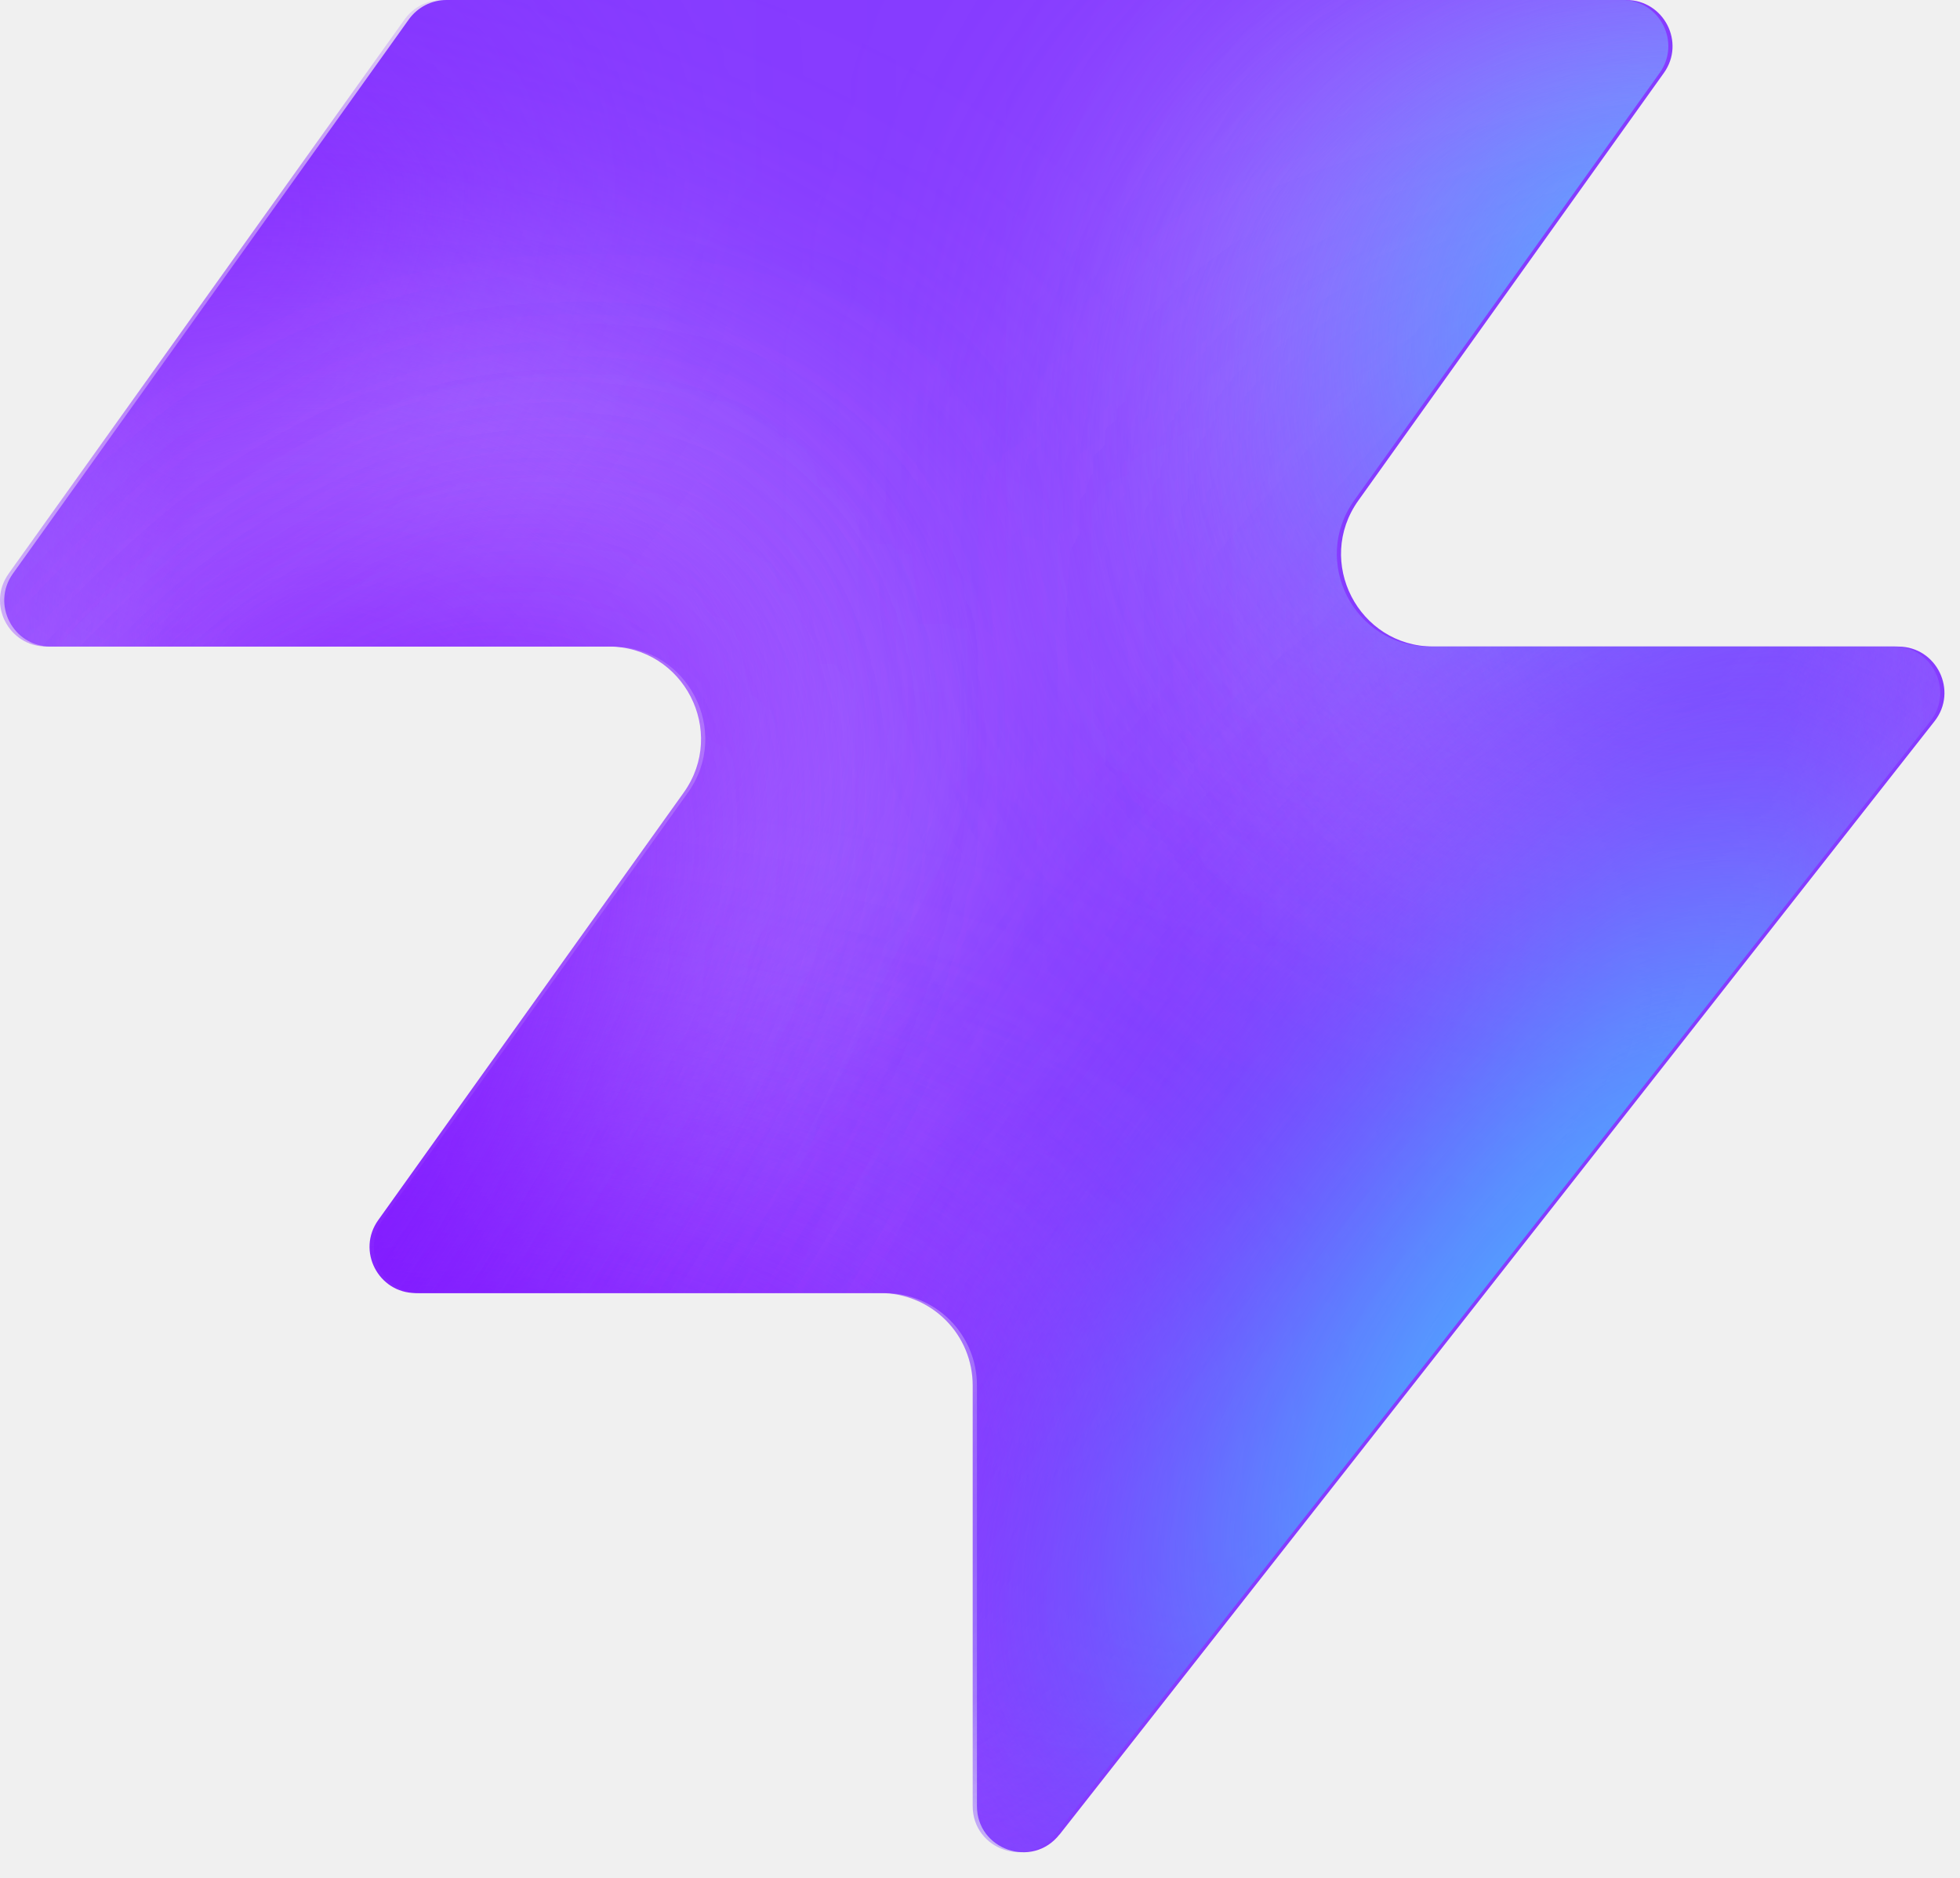
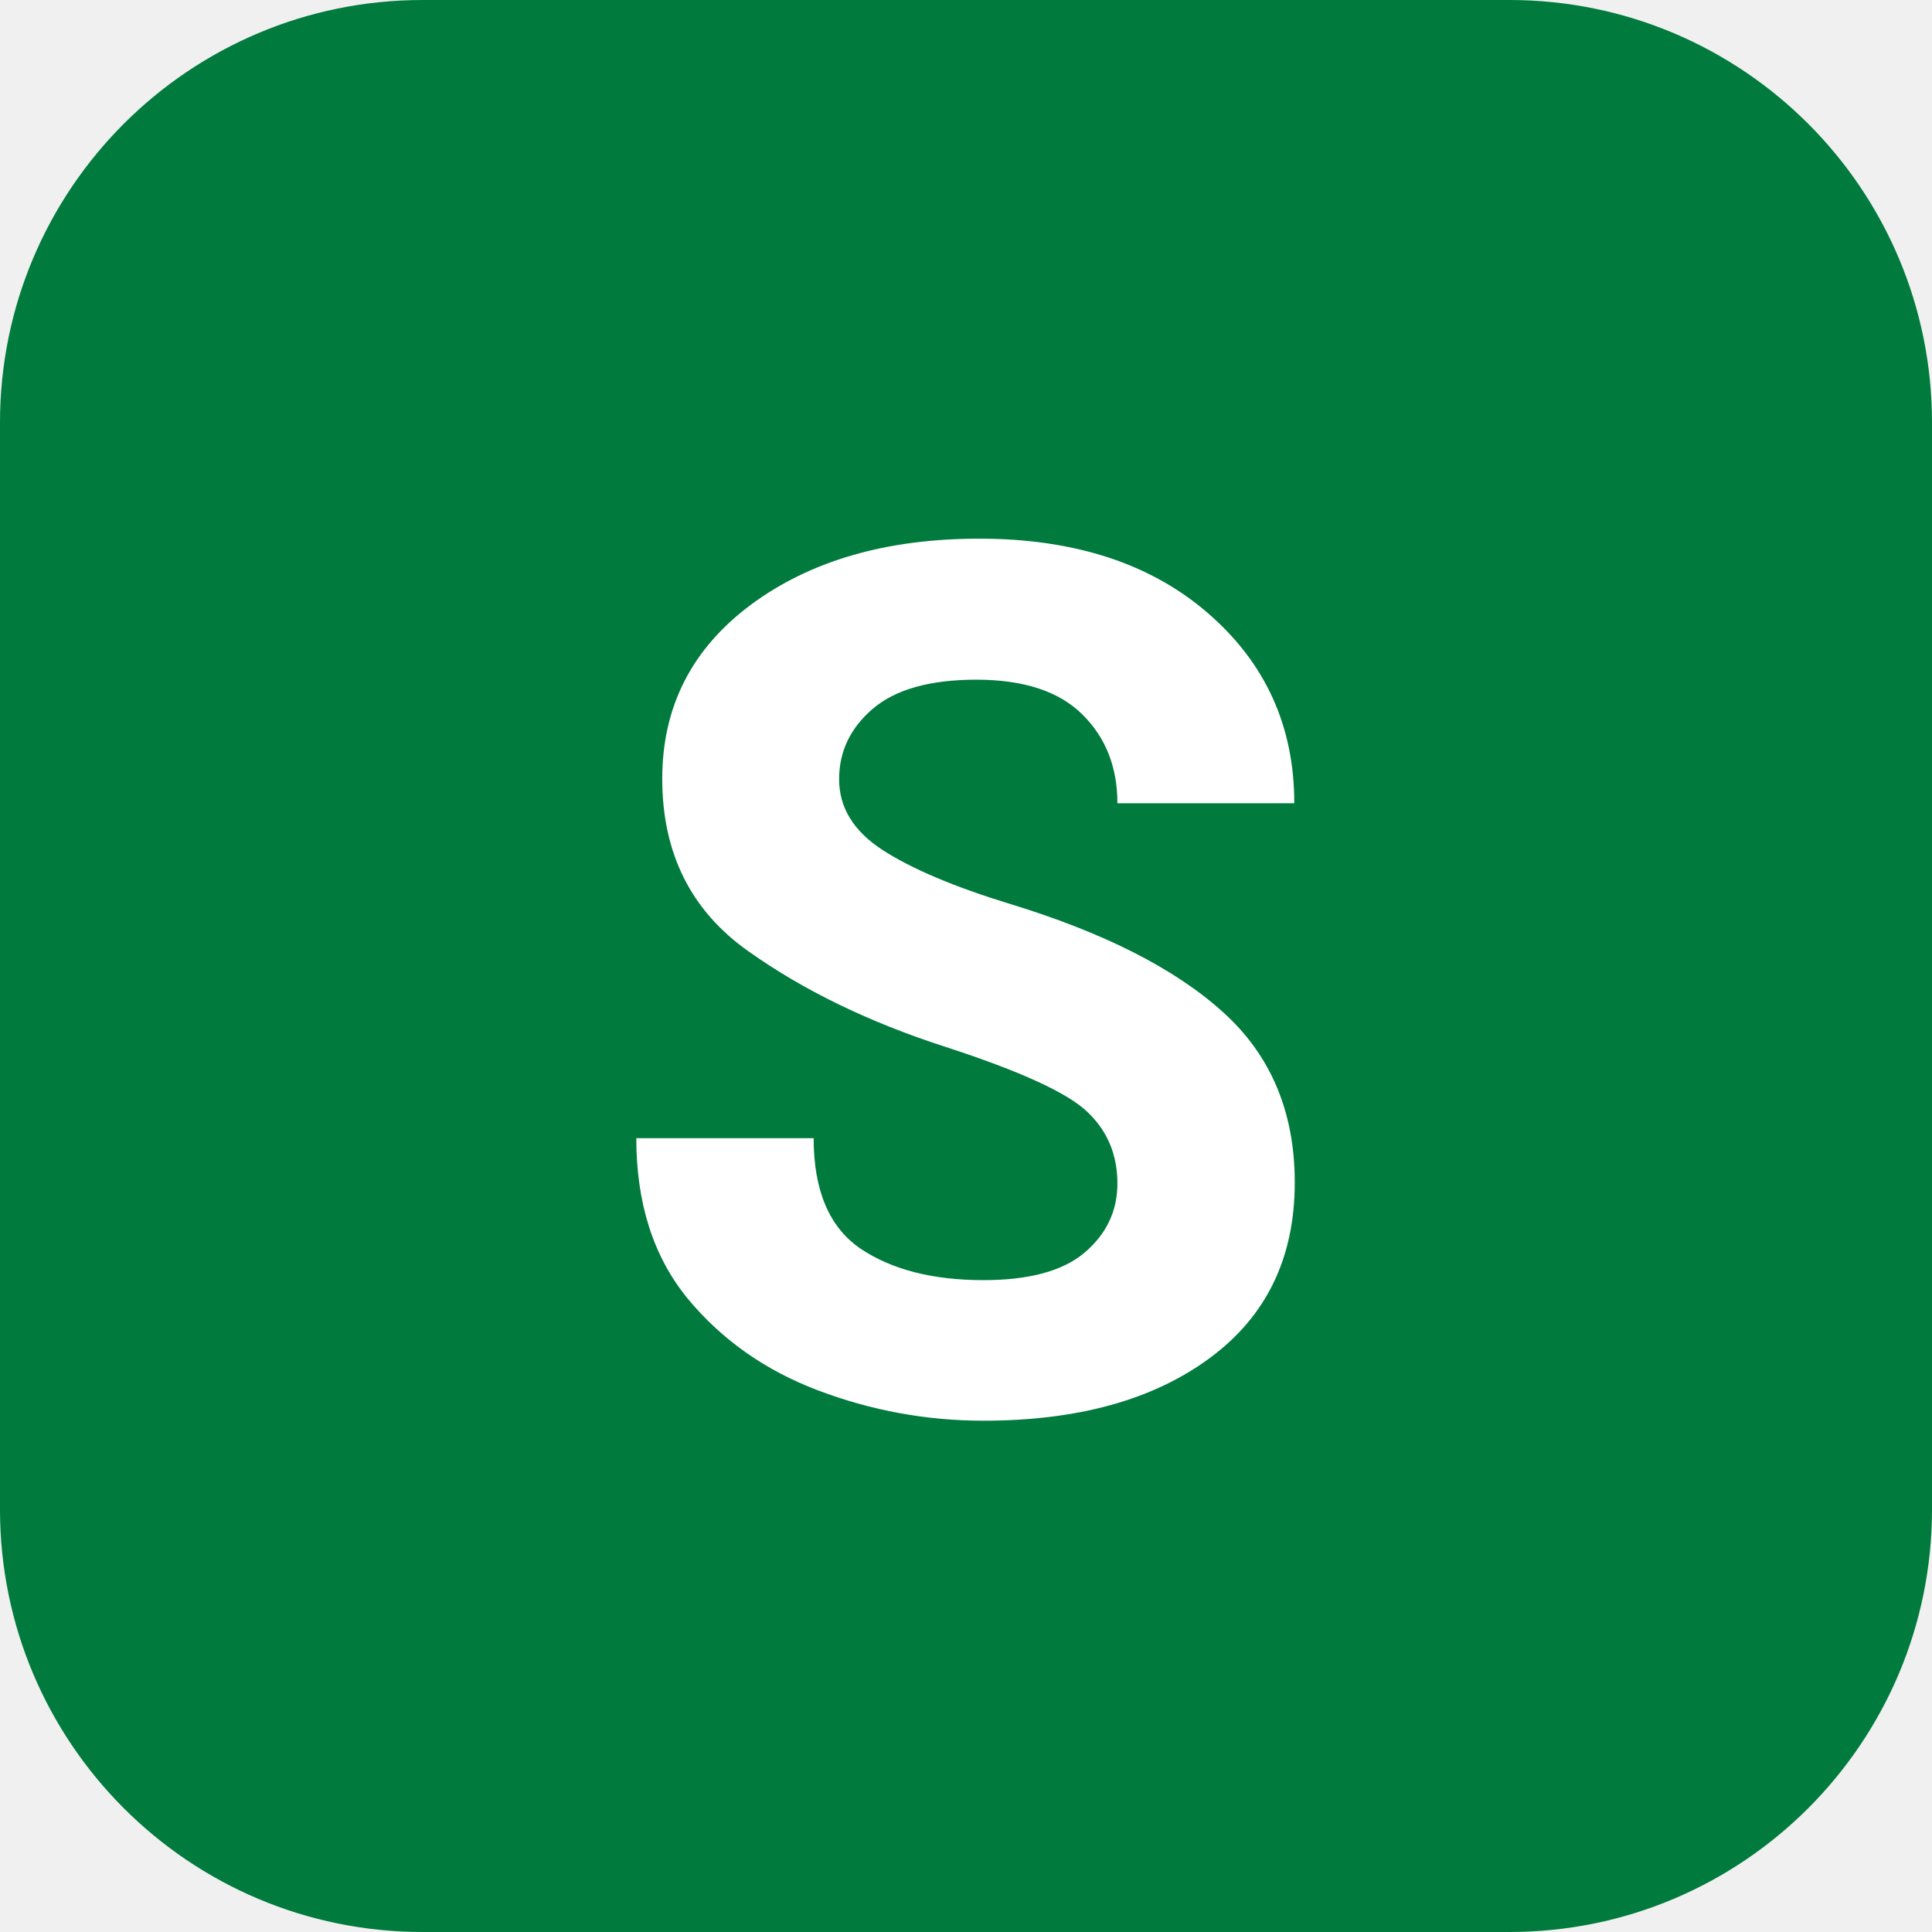
- <svg xmlns="http://www.w3.org/2000/svg" width="48" height="46" fill="none" viewBox="0 0 48 46">
-   <path fill="#863bff" d="M25.946 44.938c-.664.845-2.021.375-2.021-.698V33.937a2.26 2.26 0 0 0-2.262-2.262H10.287c-.92 0-1.456-1.04-.92-1.788l7.48-10.471c1.07-1.497 0-3.578-1.842-3.578H1.237c-.92 0-1.456-1.04-.92-1.788L10.013.474c.214-.297.556-.474.92-.474h28.894c.92 0 1.456 1.04.92 1.788l-7.48 10.471c-1.07 1.498 0 3.579 1.842 3.579h11.377c.943 0 1.473 1.088.89 1.83L25.947 44.94z" style="fill:#863bff;fill:color(display-p3 .525 .23 1);fill-opacity:1" />
-   <mask id="a" width="48" height="46" x="0" y="0" maskUnits="userSpaceOnUse" style="mask-type:alpha">
-     <path fill="#000" d="M25.842 44.938c-.664.844-2.021.375-2.021-.698V33.937a2.26 2.26 0 0 0-2.262-2.262H10.183c-.92 0-1.456-1.04-.92-1.788l7.48-10.471c1.07-1.498 0-3.579-1.842-3.579H1.133c-.92 0-1.456-1.04-.92-1.787L9.91.473c.214-.297.556-.474.92-.474h28.894c.92 0 1.456 1.04.92 1.788l-7.48 10.471c-1.07 1.498 0 3.578 1.842 3.578h11.377c.943 0 1.473 1.088.89 1.832L25.843 44.94z" style="fill:#000;fill-opacity:1" />
-   </mask>
-   <g mask="url(#a)">
-     <g filter="url(#b)">
-       <ellipse cx="5.508" cy="14.704" fill="#ede6ff" rx="5.508" ry="14.704" style="fill:#ede6ff;fill:color(display-p3 .927 .903 1);fill-opacity:1" transform="matrix(.00324 1 1 -.00324 -4.47 31.516)" />
-     </g>
-     <g filter="url(#c)">
-       <ellipse cx="10.399" cy="29.851" fill="#ede6ff" rx="10.399" ry="29.851" style="fill:#ede6ff;fill:color(display-p3 .927 .903 1);fill-opacity:1" transform="matrix(.00324 1 1 -.00324 -39.328 7.883)" />
-     </g>
-     <g filter="url(#d)">
-       <ellipse cx="5.508" cy="30.487" fill="#7e14ff" rx="5.508" ry="30.487" style="fill:#7e14ff;fill:color(display-p3 .492 .077 1);fill-opacity:1" transform="rotate(89.814 -25.913 -14.639)scale(1 -1)" />
-     </g>
-     <g filter="url(#e)">
-       <ellipse cx="5.508" cy="30.599" fill="#7e14ff" rx="5.508" ry="30.599" style="fill:#7e14ff;fill:color(display-p3 .492 .077 1);fill-opacity:1" transform="rotate(89.814 -32.644 -3.334)scale(1 -1)" />
-     </g>
-     <g filter="url(#f)">
-       <ellipse cx="5.508" cy="30.599" fill="#7e14ff" rx="5.508" ry="30.599" style="fill:#7e14ff;fill:color(display-p3 .492 .077 1);fill-opacity:1" transform="matrix(.00324 1 1 -.00324 -34.34 30.47)" />
-     </g>
-     <g filter="url(#g)">
-       <ellipse cx="14.072" cy="22.078" fill="#ede6ff" rx="14.072" ry="22.078" style="fill:#ede6ff;fill:color(display-p3 .927 .903 1);fill-opacity:1" transform="rotate(93.35 24.506 48.493)scale(-1 1)" />
-     </g>
-     <g filter="url(#h)">
-       <ellipse cx="3.47" cy="21.501" fill="#7e14ff" rx="3.47" ry="21.501" style="fill:#7e14ff;fill:color(display-p3 .492 .077 1);fill-opacity:1" transform="rotate(89.009 28.708 47.59)scale(-1 1)" />
-     </g>
-     <g filter="url(#i)">
-       <ellipse cx="3.47" cy="21.501" fill="#7e14ff" rx="3.47" ry="21.501" style="fill:#7e14ff;fill:color(display-p3 .492 .077 1);fill-opacity:1" transform="rotate(89.009 28.708 47.59)scale(-1 1)" />
-     </g>
-     <g filter="url(#j)">
-       <ellipse cx=".387" cy="8.972" fill="#7e14ff" rx="4.407" ry="29.108" style="fill:#7e14ff;fill:color(display-p3 .492 .077 1);fill-opacity:1" transform="rotate(39.51 .387 8.972)" />
-     </g>
-     <g filter="url(#k)">
-       <ellipse cx="47.523" cy="-6.092" fill="#7e14ff" rx="4.407" ry="29.108" style="fill:#7e14ff;fill:color(display-p3 .492 .077 1);fill-opacity:1" transform="rotate(37.892 47.523 -6.092)" />
-     </g>
-     <g filter="url(#l)">
-       <ellipse cx="41.412" cy="6.333" fill="#47bfff" rx="5.971" ry="9.665" style="fill:#47bfff;fill:color(display-p3 .28 .748 1);fill-opacity:1" transform="rotate(37.892 41.412 6.333)" />
-     </g>
-     <g filter="url(#m)">
-       <ellipse cx="-1.879" cy="38.332" fill="#7e14ff" rx="4.407" ry="29.108" style="fill:#7e14ff;fill:color(display-p3 .492 .077 1);fill-opacity:1" transform="rotate(37.892 -1.88 38.332)" />
-     </g>
-     <g filter="url(#n)">
-       <ellipse cx="-1.879" cy="38.332" fill="#7e14ff" rx="4.407" ry="29.108" style="fill:#7e14ff;fill:color(display-p3 .492 .077 1);fill-opacity:1" transform="rotate(37.892 -1.88 38.332)" />
-     </g>
-     <g filter="url(#o)">
-       <ellipse cx="35.651" cy="29.907" fill="#7e14ff" rx="4.407" ry="29.108" style="fill:#7e14ff;fill:color(display-p3 .492 .077 1);fill-opacity:1" transform="rotate(37.892 35.651 29.907)" />
-     </g>
-     <g filter="url(#p)">
-       <ellipse cx="38.418" cy="32.4" fill="#47bfff" rx="5.971" ry="15.297" style="fill:#47bfff;fill:color(display-p3 .28 .748 1);fill-opacity:1" transform="rotate(37.892 38.418 32.4)" />
-     </g>
-   </g>
-   <defs>
-     <filter id="b" width="60.045" height="41.654" x="-19.77" y="16.149" color-interpolation-filters="sRGB" filterUnits="userSpaceOnUse">
-       <feFlood flood-opacity="0" result="BackgroundImageFix" />
-       <feBlend in="SourceGraphic" in2="BackgroundImageFix" result="shape" />
-       <feGaussianBlur result="effect1_foregroundBlur_2002_17158" stdDeviation="7.659" />
-     </filter>
-     <filter id="c" width="90.34" height="51.437" x="-54.613" y="-7.533" color-interpolation-filters="sRGB" filterUnits="userSpaceOnUse">
-       <feFlood flood-opacity="0" result="BackgroundImageFix" />
-       <feBlend in="SourceGraphic" in2="BackgroundImageFix" result="shape" />
-       <feGaussianBlur result="effect1_foregroundBlur_2002_17158" stdDeviation="7.659" />
-     </filter>
-     <filter id="d" width="79.355" height="29.4" x="-49.64" y="2.03" color-interpolation-filters="sRGB" filterUnits="userSpaceOnUse">
-       <feFlood flood-opacity="0" result="BackgroundImageFix" />
-       <feBlend in="SourceGraphic" in2="BackgroundImageFix" result="shape" />
-       <feGaussianBlur result="effect1_foregroundBlur_2002_17158" stdDeviation="4.596" />
-     </filter>
-     <filter id="e" width="79.579" height="29.4" x="-45.045" y="20.029" color-interpolation-filters="sRGB" filterUnits="userSpaceOnUse">
-       <feFlood flood-opacity="0" result="BackgroundImageFix" />
-       <feBlend in="SourceGraphic" in2="BackgroundImageFix" result="shape" />
-       <feGaussianBlur result="effect1_foregroundBlur_2002_17158" stdDeviation="4.596" />
-     </filter>
-     <filter id="f" width="79.579" height="29.4" x="-43.513" y="21.178" color-interpolation-filters="sRGB" filterUnits="userSpaceOnUse">
-       <feFlood flood-opacity="0" result="BackgroundImageFix" />
-       <feBlend in="SourceGraphic" in2="BackgroundImageFix" result="shape" />
-       <feGaussianBlur result="effect1_foregroundBlur_2002_17158" stdDeviation="4.596" />
-     </filter>
-     <filter id="g" width="74.749" height="58.852" x="15.756" y="-17.901" color-interpolation-filters="sRGB" filterUnits="userSpaceOnUse">
-       <feFlood flood-opacity="0" result="BackgroundImageFix" />
-       <feBlend in="SourceGraphic" in2="BackgroundImageFix" result="shape" />
-       <feGaussianBlur result="effect1_foregroundBlur_2002_17158" stdDeviation="7.659" />
-     </filter>
-     <filter id="h" width="61.377" height="25.362" x="23.548" y="2.284" color-interpolation-filters="sRGB" filterUnits="userSpaceOnUse">
-       <feFlood flood-opacity="0" result="BackgroundImageFix" />
-       <feBlend in="SourceGraphic" in2="BackgroundImageFix" result="shape" />
-       <feGaussianBlur result="effect1_foregroundBlur_2002_17158" stdDeviation="4.596" />
-     </filter>
-     <filter id="i" width="61.377" height="25.362" x="23.548" y="2.284" color-interpolation-filters="sRGB" filterUnits="userSpaceOnUse">
-       <feFlood flood-opacity="0" result="BackgroundImageFix" />
-       <feBlend in="SourceGraphic" in2="BackgroundImageFix" result="shape" />
-       <feGaussianBlur result="effect1_foregroundBlur_2002_17158" stdDeviation="4.596" />
-     </filter>
-     <filter id="j" width="56.045" height="63.649" x="-27.636" y="-22.853" color-interpolation-filters="sRGB" filterUnits="userSpaceOnUse">
-       <feFlood flood-opacity="0" result="BackgroundImageFix" />
-       <feBlend in="SourceGraphic" in2="BackgroundImageFix" result="shape" />
-       <feGaussianBlur result="effect1_foregroundBlur_2002_17158" stdDeviation="4.596" />
-     </filter>
-     <filter id="k" width="54.814" height="64.646" x="20.116" y="-38.415" color-interpolation-filters="sRGB" filterUnits="userSpaceOnUse">
-       <feFlood flood-opacity="0" result="BackgroundImageFix" />
-       <feBlend in="SourceGraphic" in2="BackgroundImageFix" result="shape" />
-       <feGaussianBlur result="effect1_foregroundBlur_2002_17158" stdDeviation="4.596" />
-     </filter>
-     <filter id="l" width="33.541" height="35.313" x="24.641" y="-11.323" color-interpolation-filters="sRGB" filterUnits="userSpaceOnUse">
-       <feFlood flood-opacity="0" result="BackgroundImageFix" />
-       <feBlend in="SourceGraphic" in2="BackgroundImageFix" result="shape" />
-       <feGaussianBlur result="effect1_foregroundBlur_2002_17158" stdDeviation="4.596" />
-     </filter>
-     <filter id="m" width="54.814" height="64.646" x="-29.286" y="6.009" color-interpolation-filters="sRGB" filterUnits="userSpaceOnUse">
-       <feFlood flood-opacity="0" result="BackgroundImageFix" />
-       <feBlend in="SourceGraphic" in2="BackgroundImageFix" result="shape" />
-       <feGaussianBlur result="effect1_foregroundBlur_2002_17158" stdDeviation="4.596" />
-     </filter>
-     <filter id="n" width="54.814" height="64.646" x="-29.286" y="6.009" color-interpolation-filters="sRGB" filterUnits="userSpaceOnUse">
-       <feFlood flood-opacity="0" result="BackgroundImageFix" />
-       <feBlend in="SourceGraphic" in2="BackgroundImageFix" result="shape" />
-       <feGaussianBlur result="effect1_foregroundBlur_2002_17158" stdDeviation="4.596" />
-     </filter>
-     <filter id="o" width="54.814" height="64.646" x="8.244" y="-2.416" color-interpolation-filters="sRGB" filterUnits="userSpaceOnUse">
-       <feFlood flood-opacity="0" result="BackgroundImageFix" />
-       <feBlend in="SourceGraphic" in2="BackgroundImageFix" result="shape" />
-       <feGaussianBlur result="effect1_foregroundBlur_2002_17158" stdDeviation="4.596" />
-     </filter>
-     <filter id="p" width="39.409" height="43.623" x="18.713" y="10.588" color-interpolation-filters="sRGB" filterUnits="userSpaceOnUse">
-       <feFlood flood-opacity="0" result="BackgroundImageFix" />
-       <feBlend in="SourceGraphic" in2="BackgroundImageFix" result="shape" />
-       <feGaussianBlur result="effect1_foregroundBlur_2002_17158" stdDeviation="4.596" />
-     </filter>
-   </defs>
+ <svg xmlns="http://www.w3.org/2000/svg" width="64" height="64" viewBox="0 0 64 64">
+   <rect width="64" height="64" rx="14" fill="#007a3d" />
+   <text x="32" y="33" fill="#ffffff" font-family="system-ui, -apple-system, 'Segoe UI', Roboto, sans-serif" font-size="40" font-weight="700" text-anchor="middle" dominant-baseline="central">S</text>
</svg>
